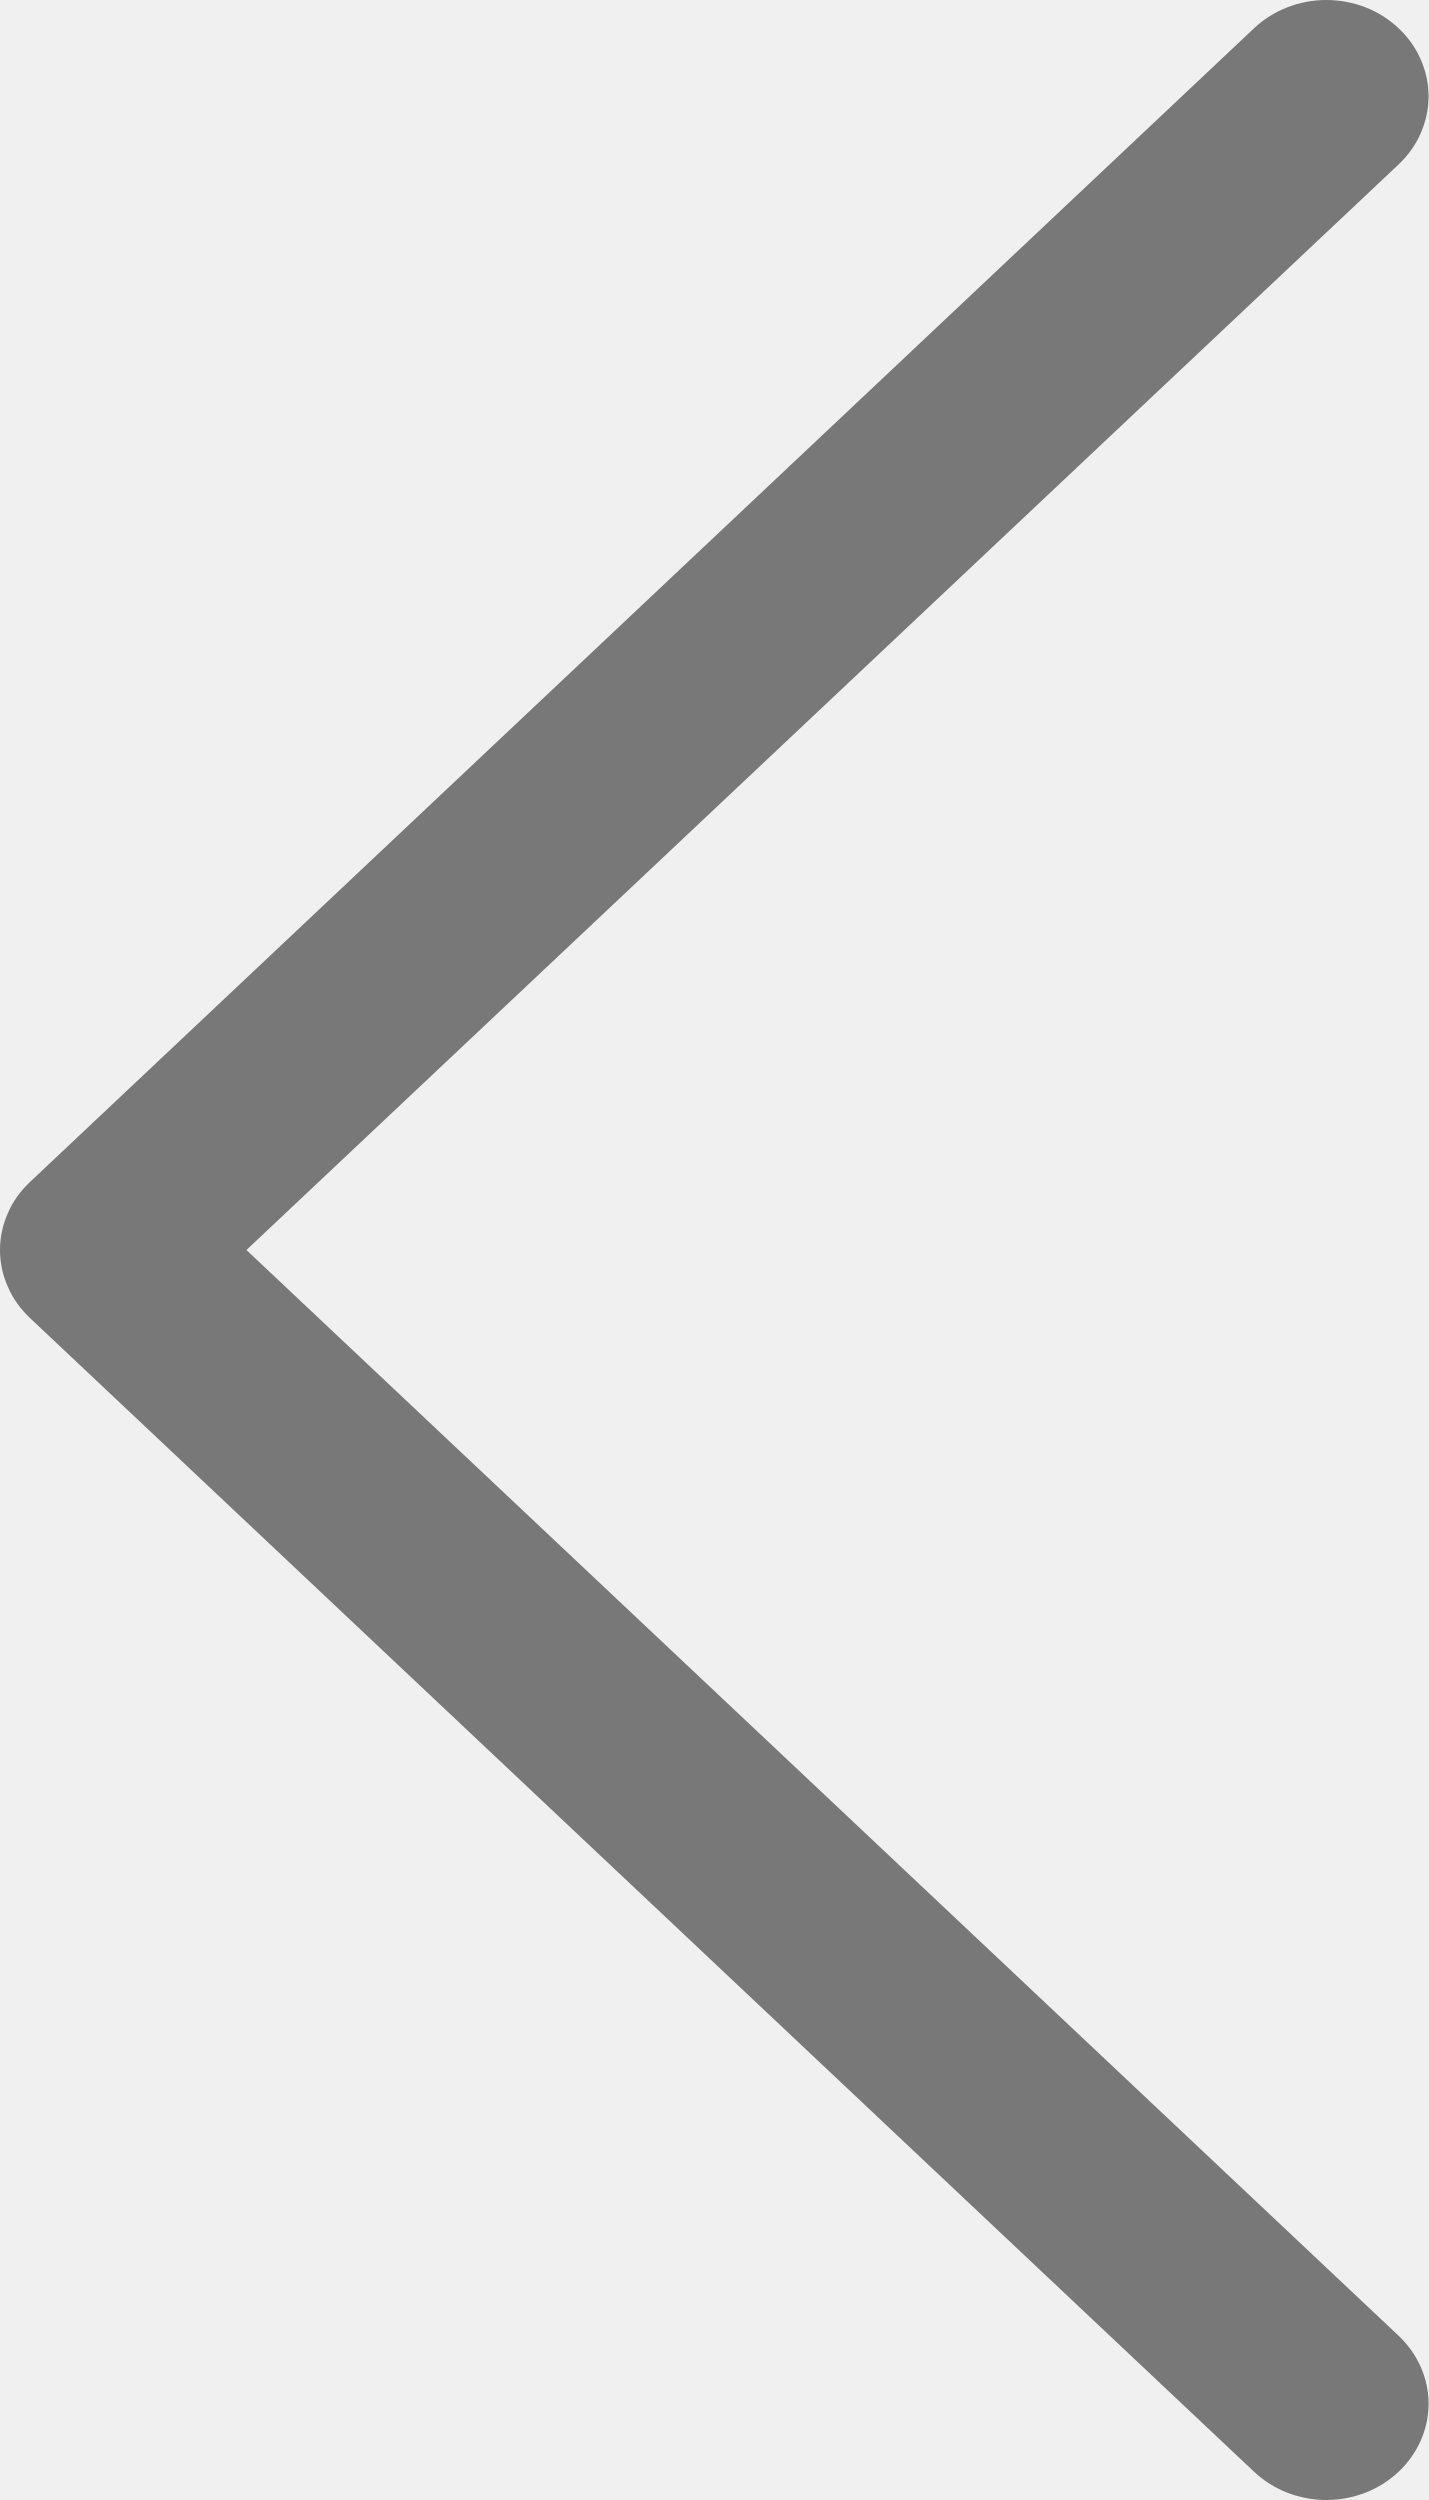
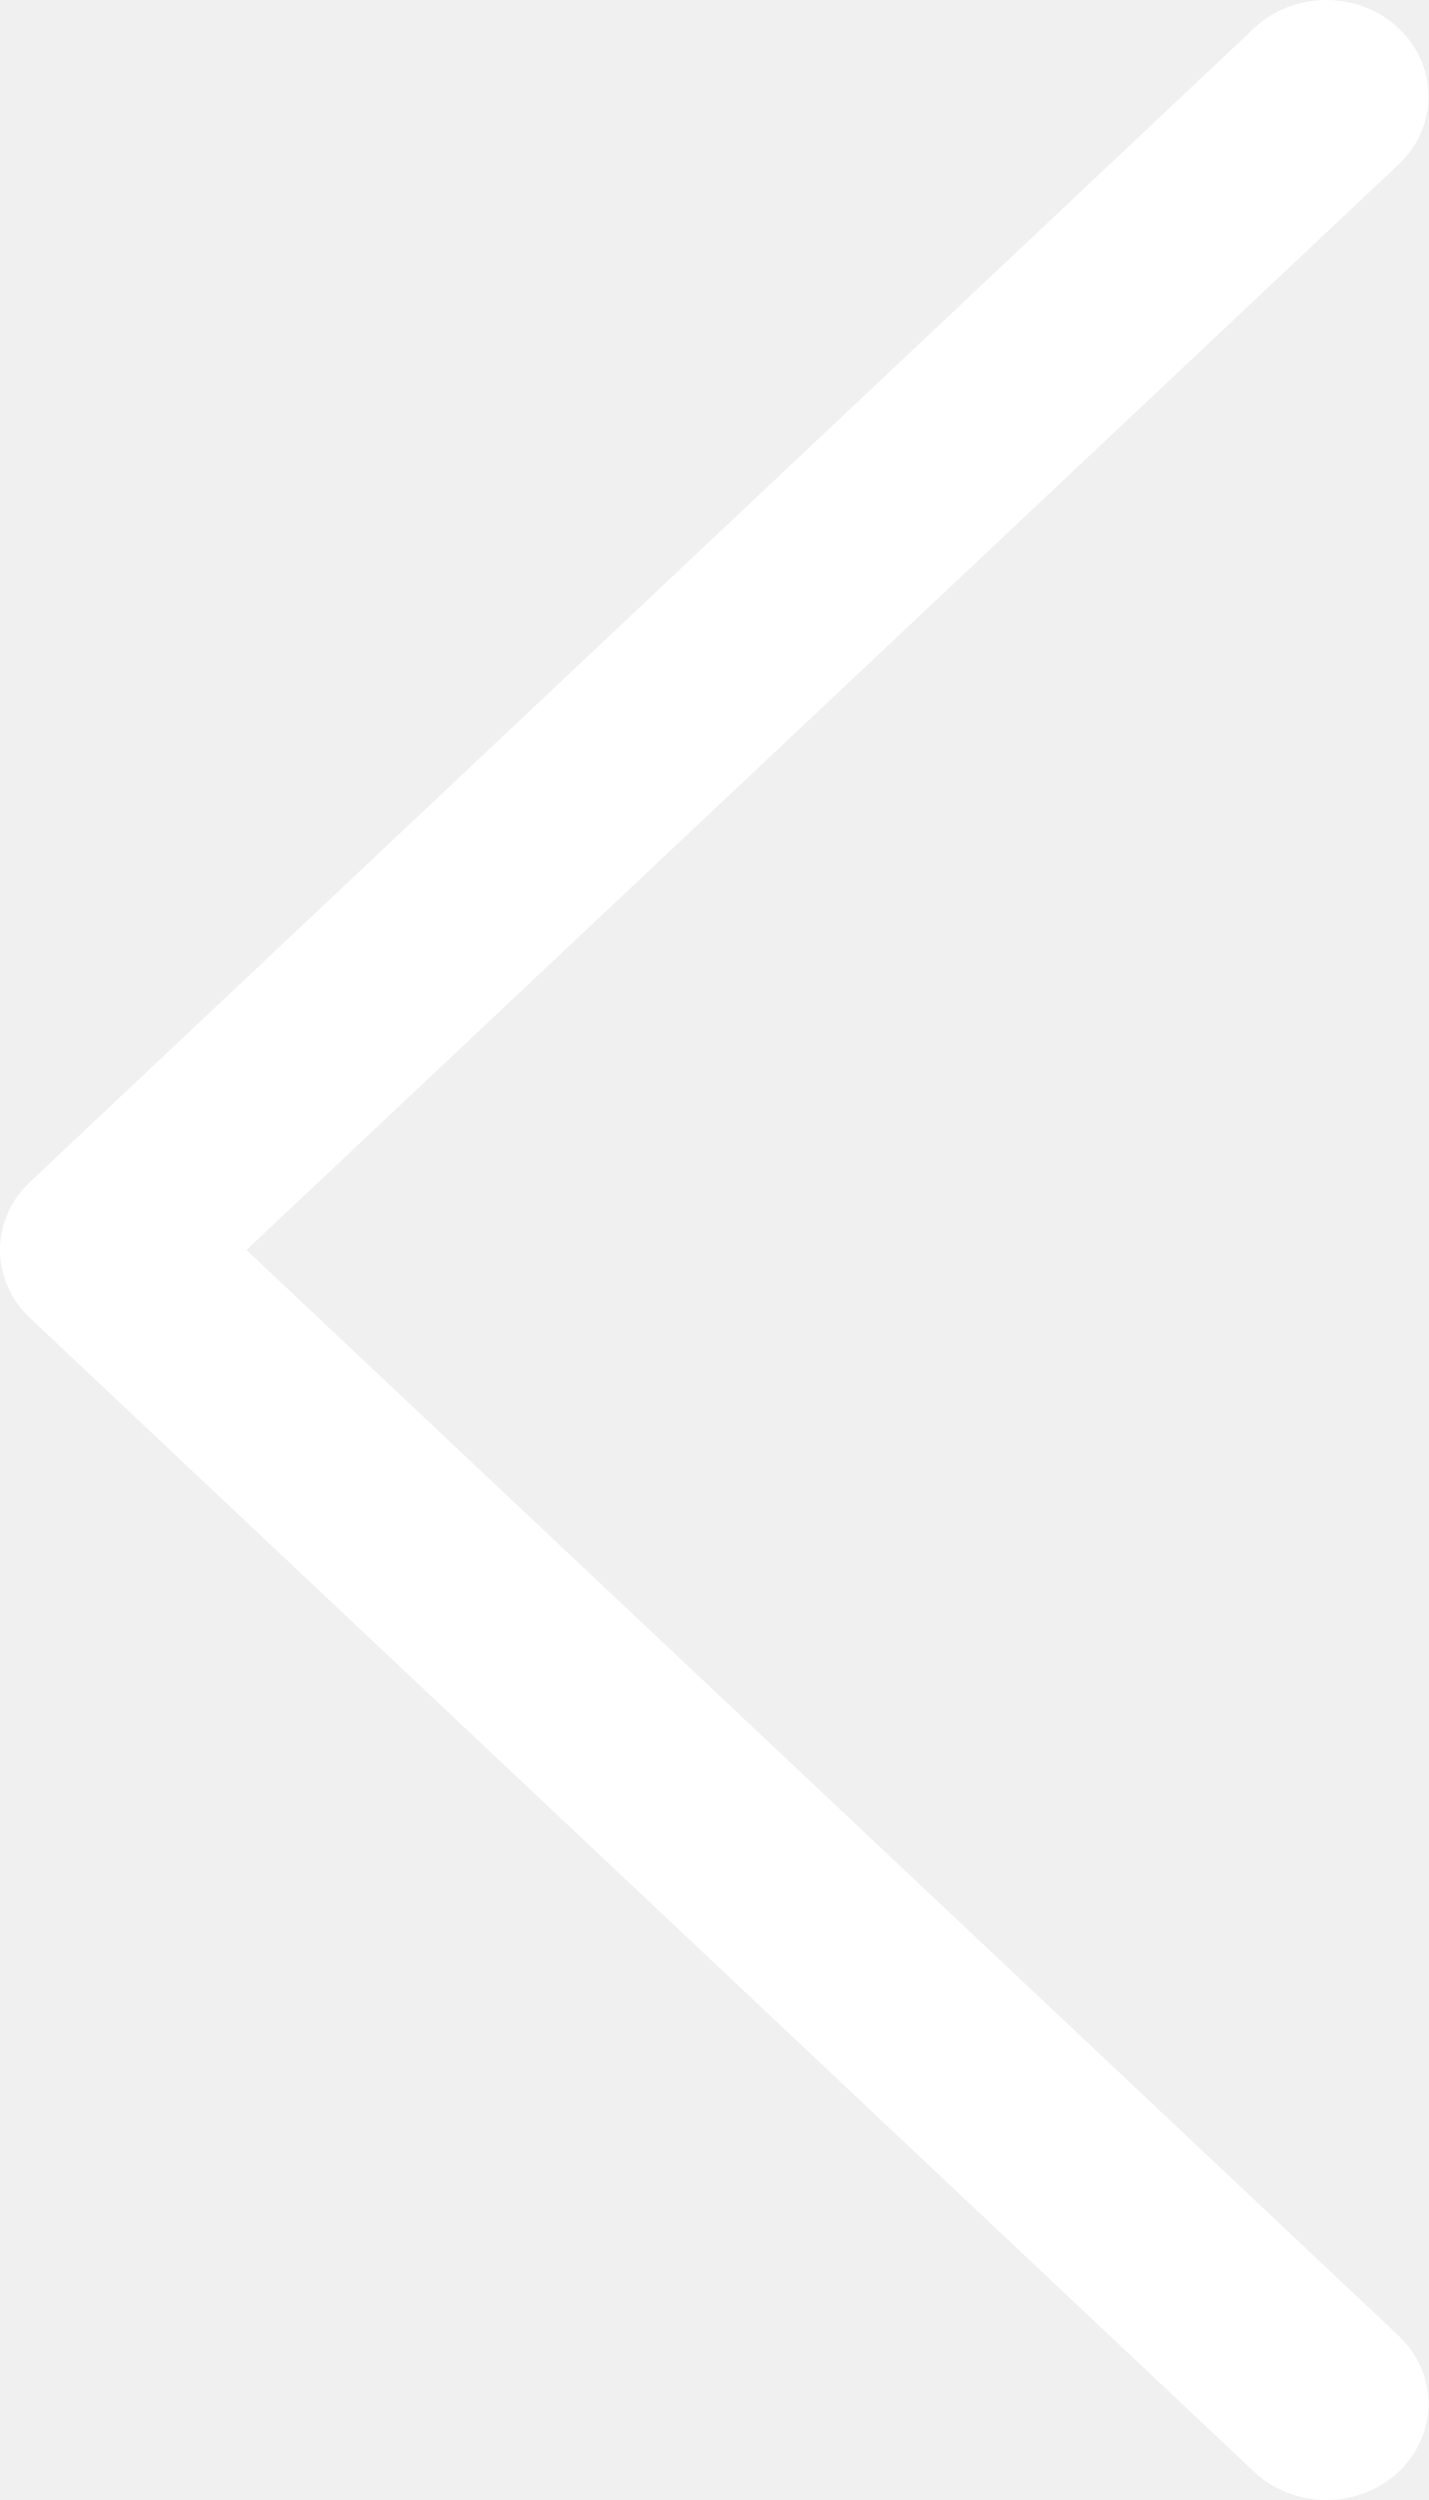
<svg xmlns="http://www.w3.org/2000/svg" width="8" height="14" viewBox="0 0 8 14" fill="none">
-   <path fill-rule="evenodd" clip-rule="evenodd" d="M7.832 0.158C7.885 0.208 7.928 0.268 7.956 0.333C7.985 0.398 8 0.469 8 0.539C8 0.61 7.985 0.68 7.956 0.746C7.928 0.811 7.885 0.871 7.832 0.921L1.38 7L7.832 13.08C7.939 13.181 8 13.318 8 13.461C8 13.604 7.939 13.741 7.832 13.842C7.725 13.943 7.579 14 7.428 14C7.276 14 7.13 13.943 7.023 13.842L0.168 7.381C0.115 7.331 0.072 7.272 0.044 7.206C0.015 7.141 0 7.071 0 7C0 6.929 0.015 6.859 0.044 6.794C0.072 6.728 0.115 6.669 0.168 6.619L7.023 0.158C7.076 0.108 7.139 0.068 7.209 0.041C7.278 0.014 7.353 0 7.428 0C7.503 0 7.577 0.014 7.647 0.041C7.716 0.068 7.779 0.108 7.832 0.158Z" fill="black" fill-opacity="0.5" />
+   <path fill-rule="evenodd" clip-rule="evenodd" d="M7.832 0.158C7.885 0.208 7.928 0.268 7.956 0.333C7.985 0.398 8 0.469 8 0.539C8 0.61 7.985 0.68 7.956 0.746C7.928 0.811 7.885 0.871 7.832 0.921L1.38 7L7.832 13.08C7.939 13.181 8 13.318 8 13.461C8 13.604 7.939 13.741 7.832 13.842C7.725 13.943 7.579 14 7.428 14C7.276 14 7.13 13.943 7.023 13.842L0.168 7.381C0.115 7.331 0.072 7.272 0.044 7.206C0.015 7.141 0 7.071 0 7C0 6.929 0.015 6.859 0.044 6.794C0.072 6.728 0.115 6.669 0.168 6.619L7.023 0.158C7.076 0.108 7.139 0.068 7.209 0.041C7.278 0.014 7.353 0 7.428 0C7.503 0 7.577 0.014 7.647 0.041C7.716 0.068 7.779 0.108 7.832 0.158Z" fill="white" fill-opacity="1" />
</svg>
